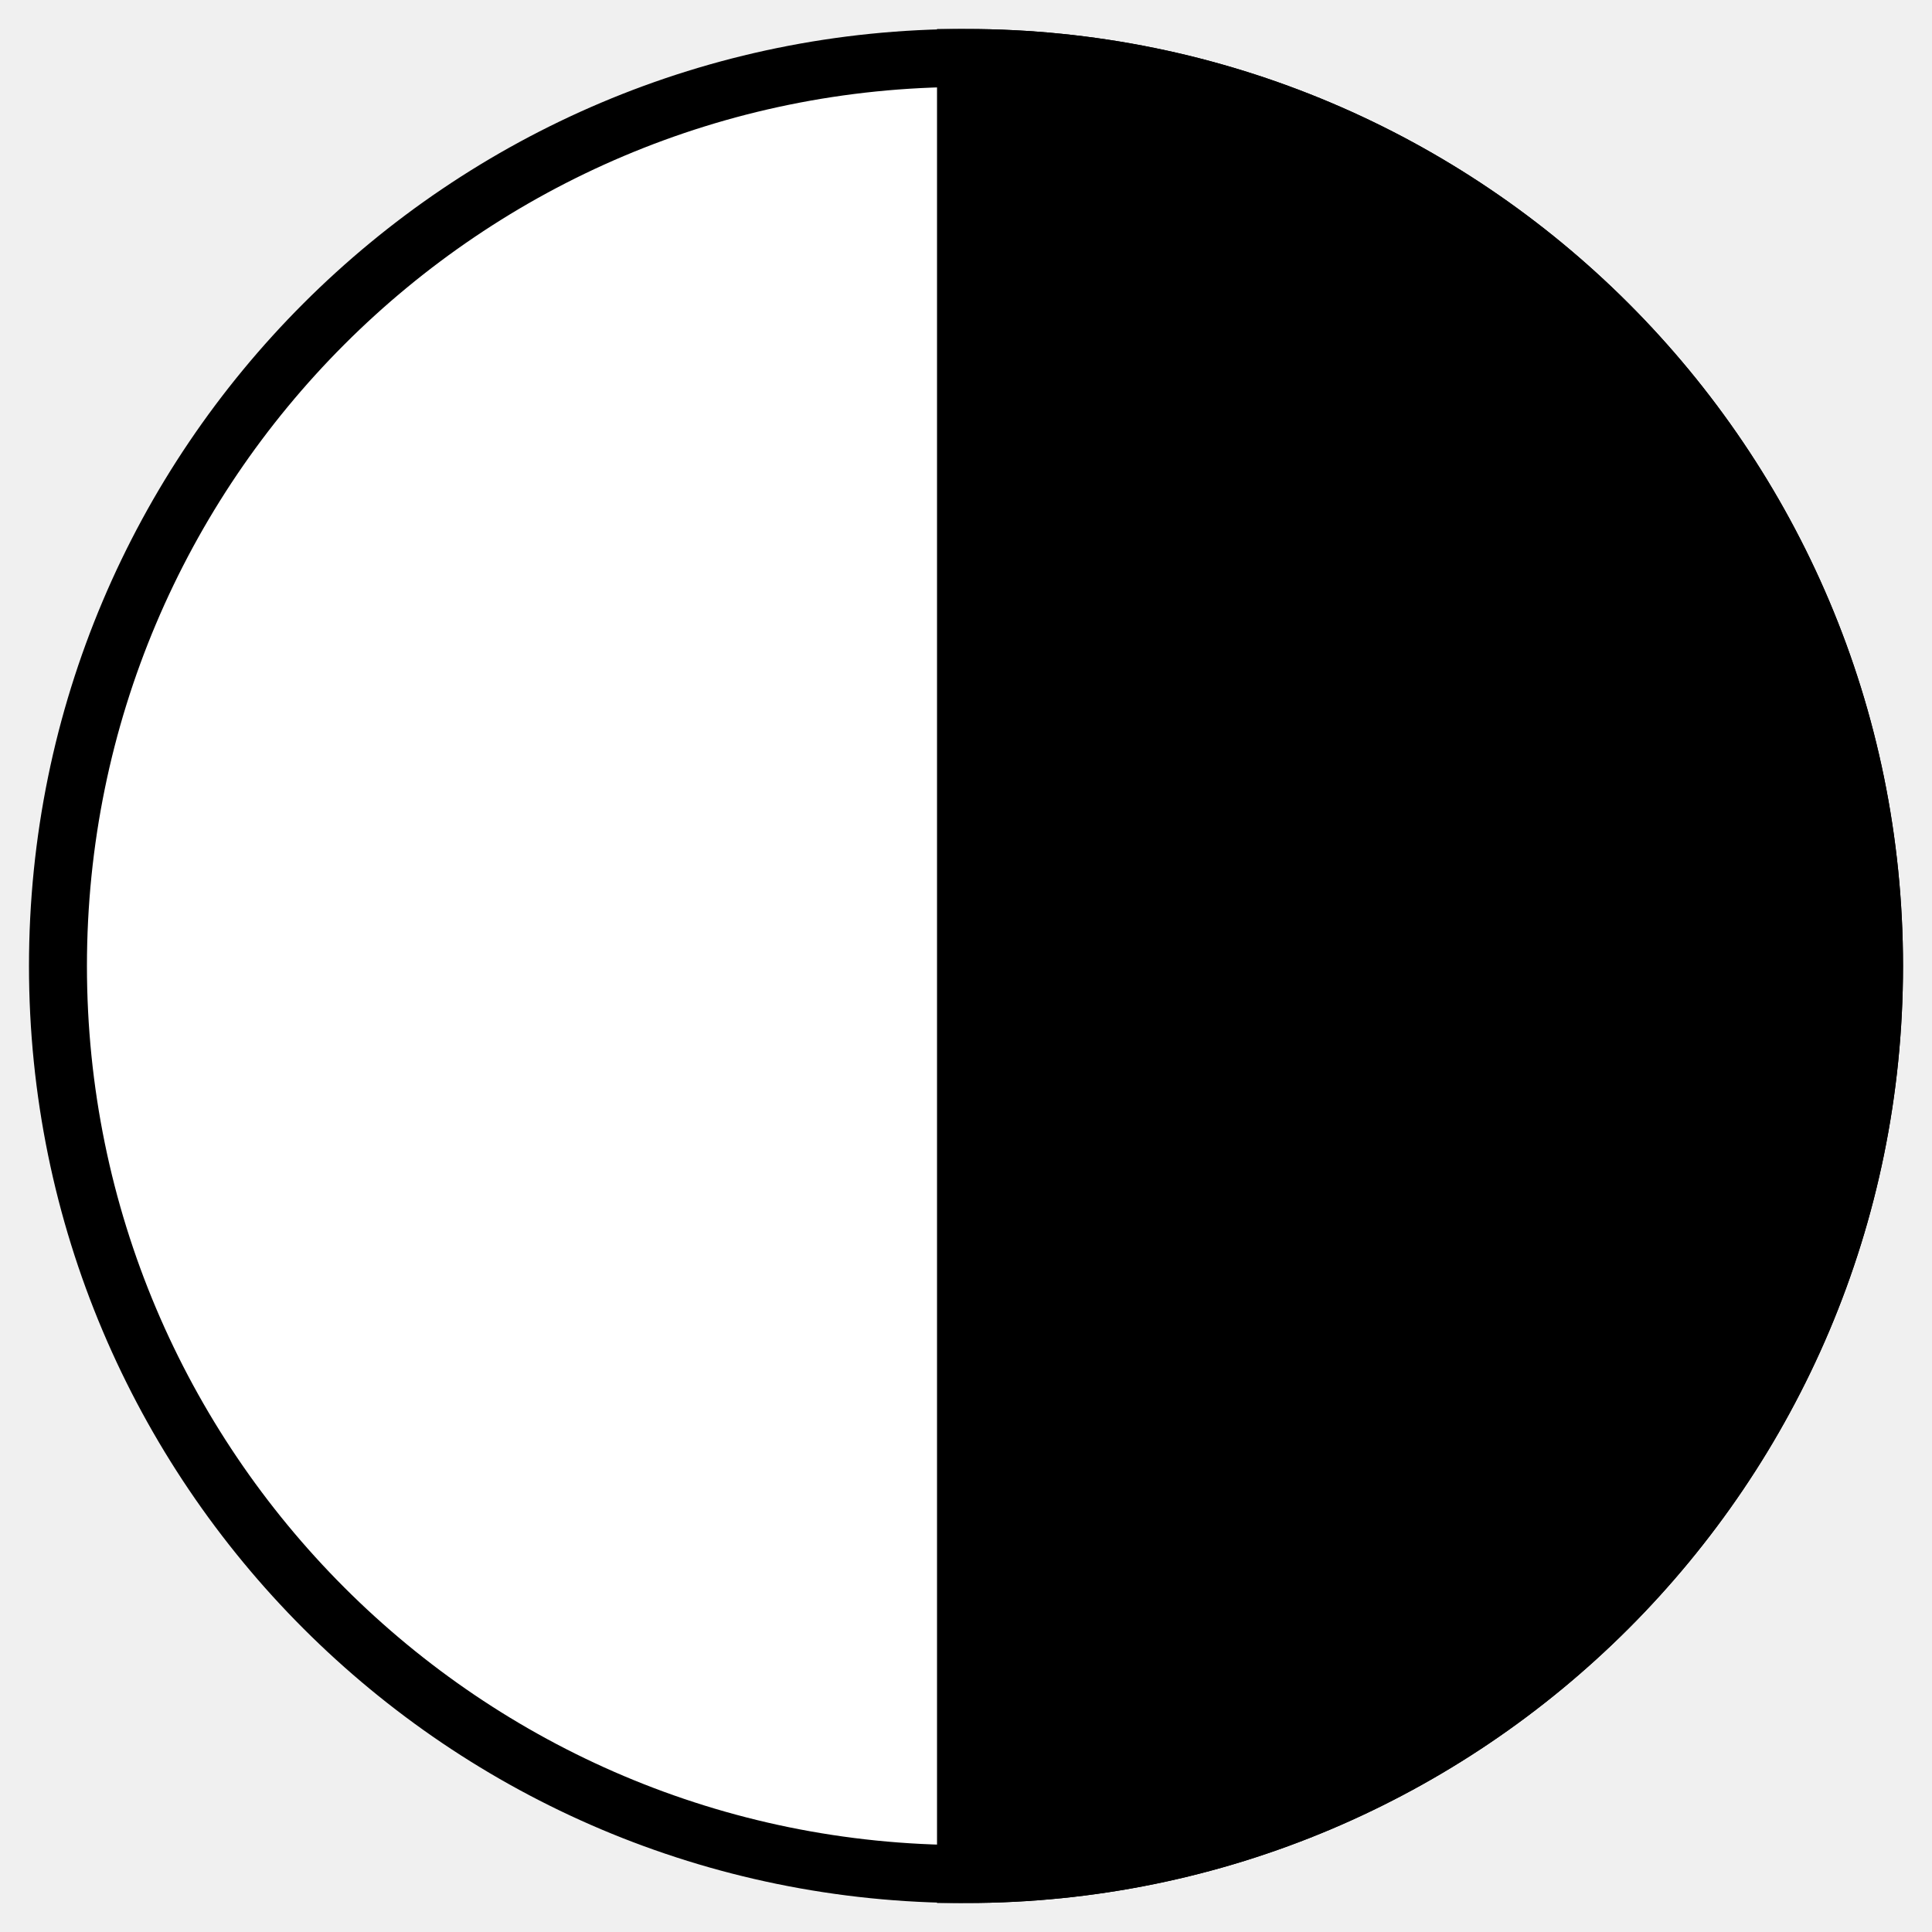
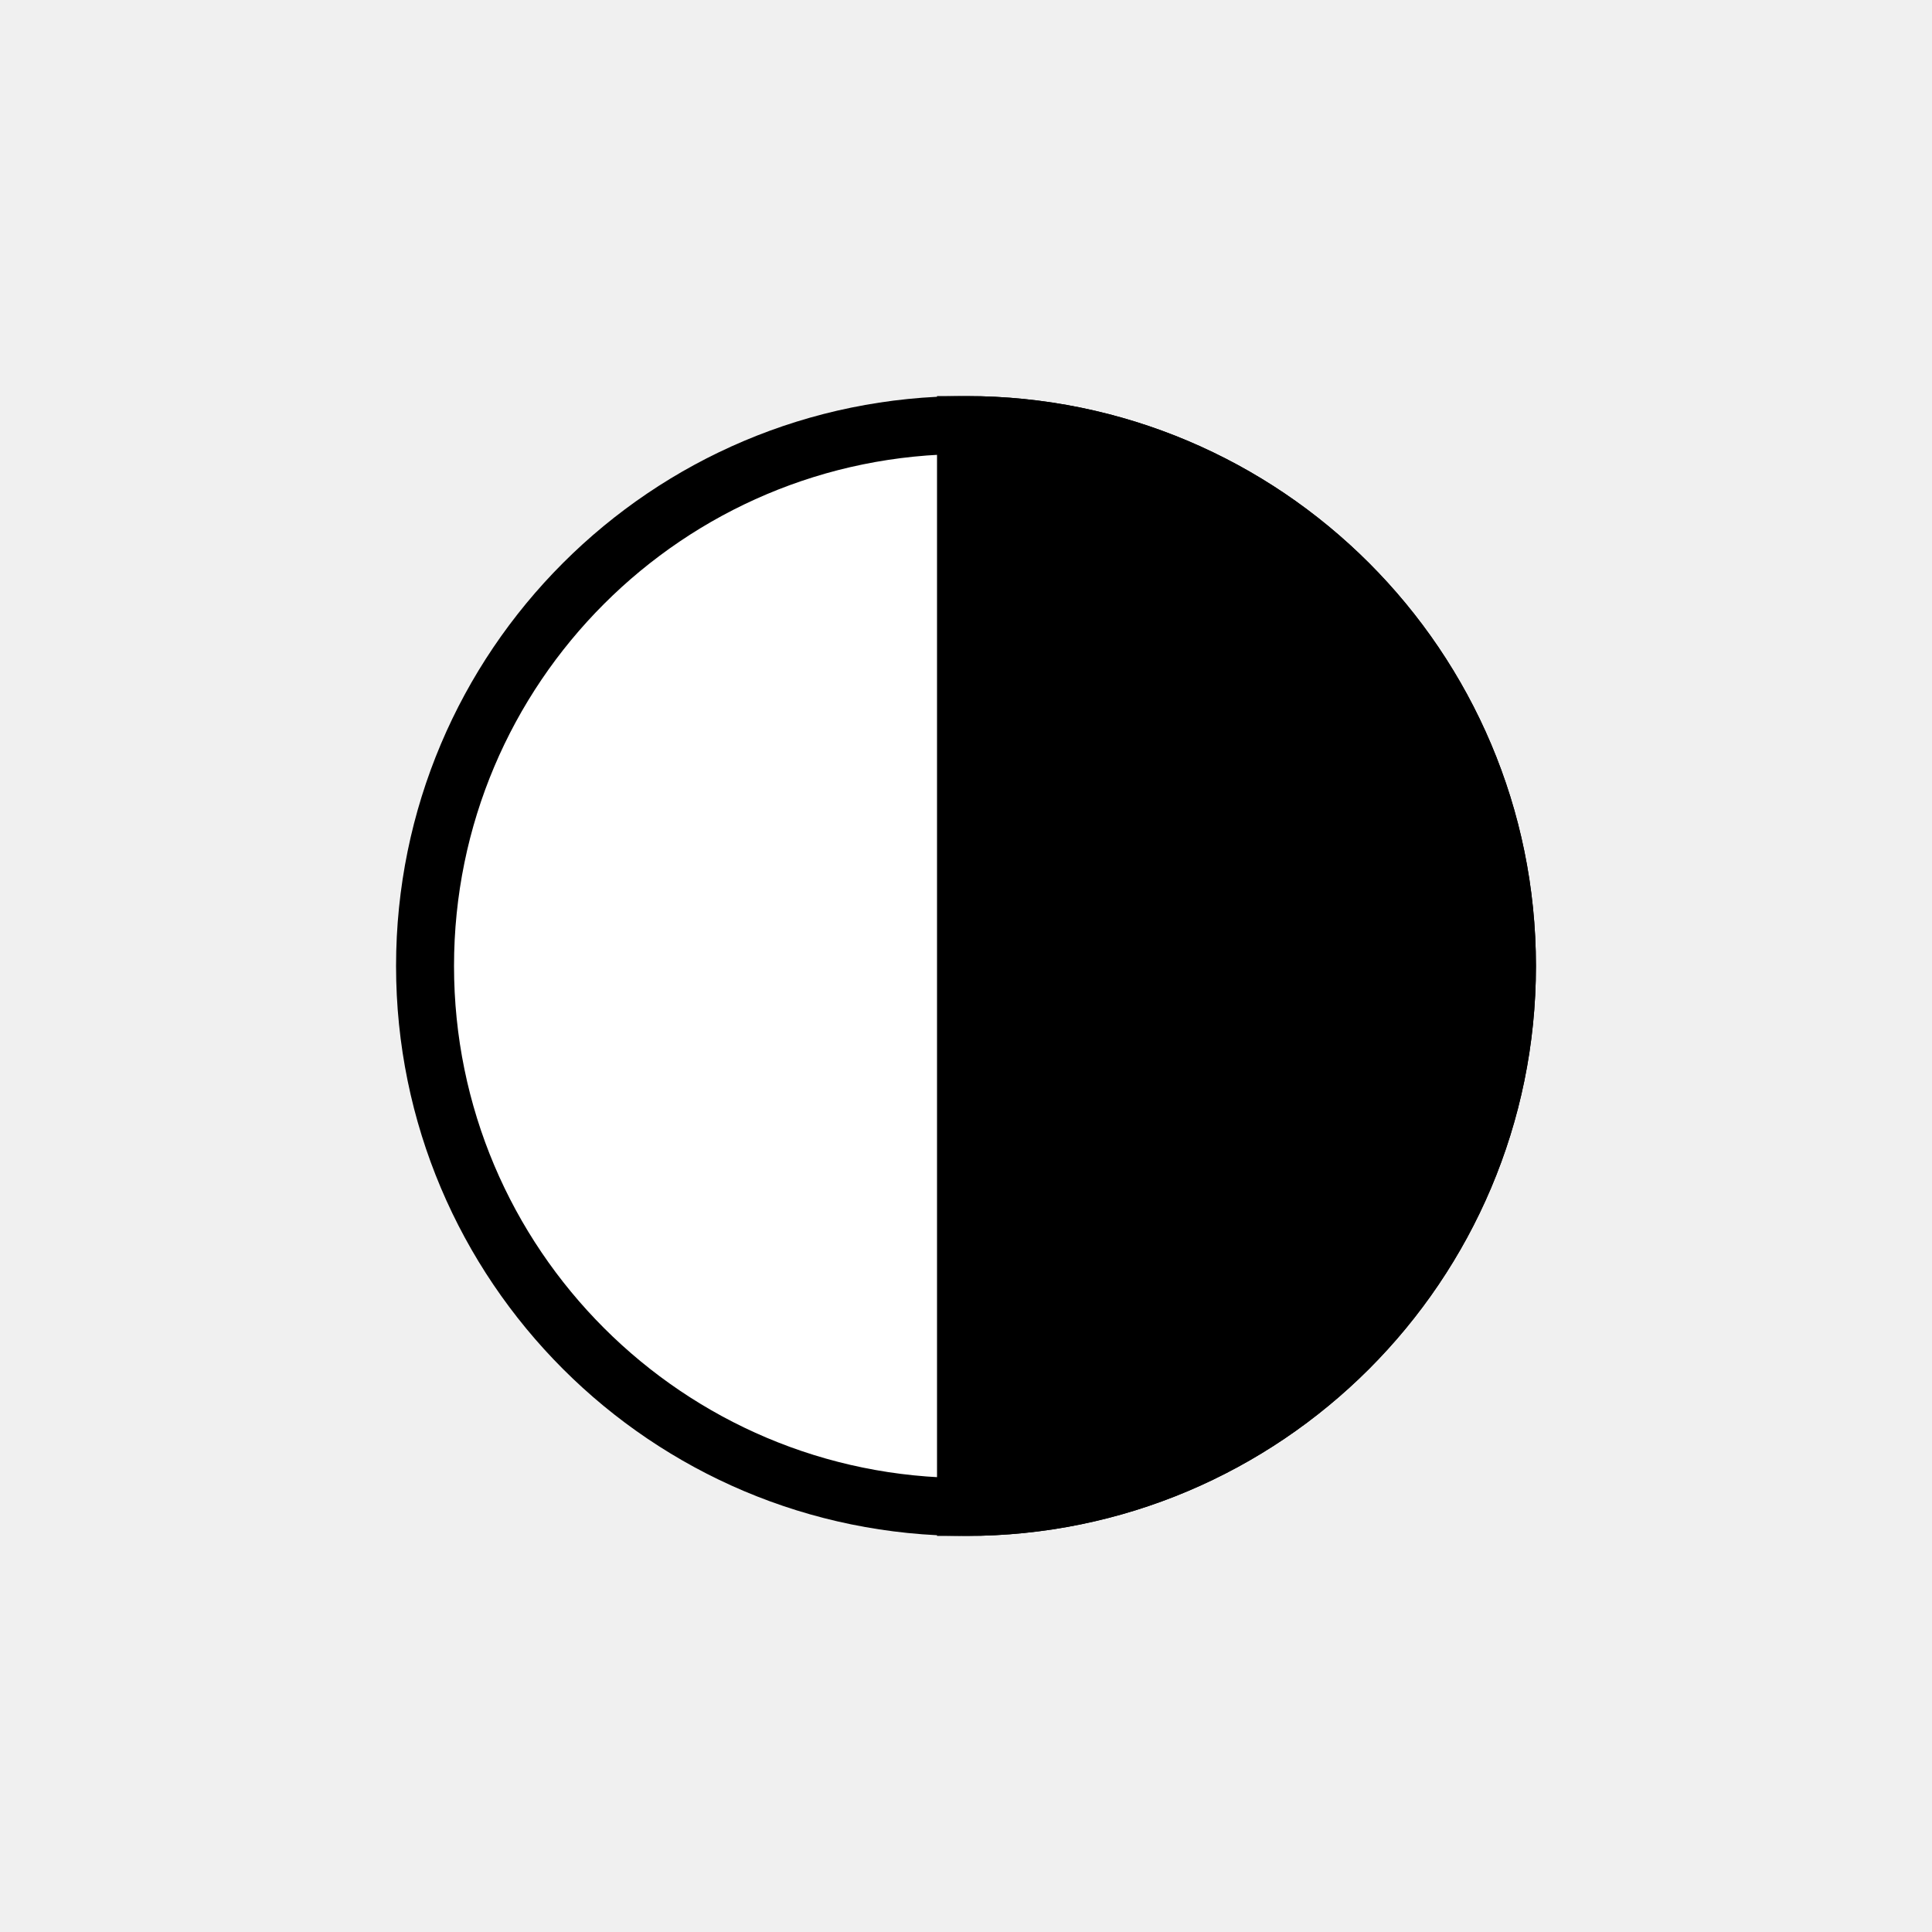
<svg xmlns="http://www.w3.org/2000/svg" version="1.1" id="Layer_1" viewBox="0 0 100 100" width="100" height="100" style="background-color: white" stroke="black" fill="white" stroke-width="3" stroke-linecap="round">
-   <circle cx="50" cy="50" r="47" />
-   <path d="M50 50 v -47 A 47 47 0 0 1 50 97 z" fill="black" />
+   <circle cx="50" cy="50" r="28" />
+   <path d="M50 50 v -28 A 28 28 0 0 1 50 78 z" fill="black" />
</svg>
